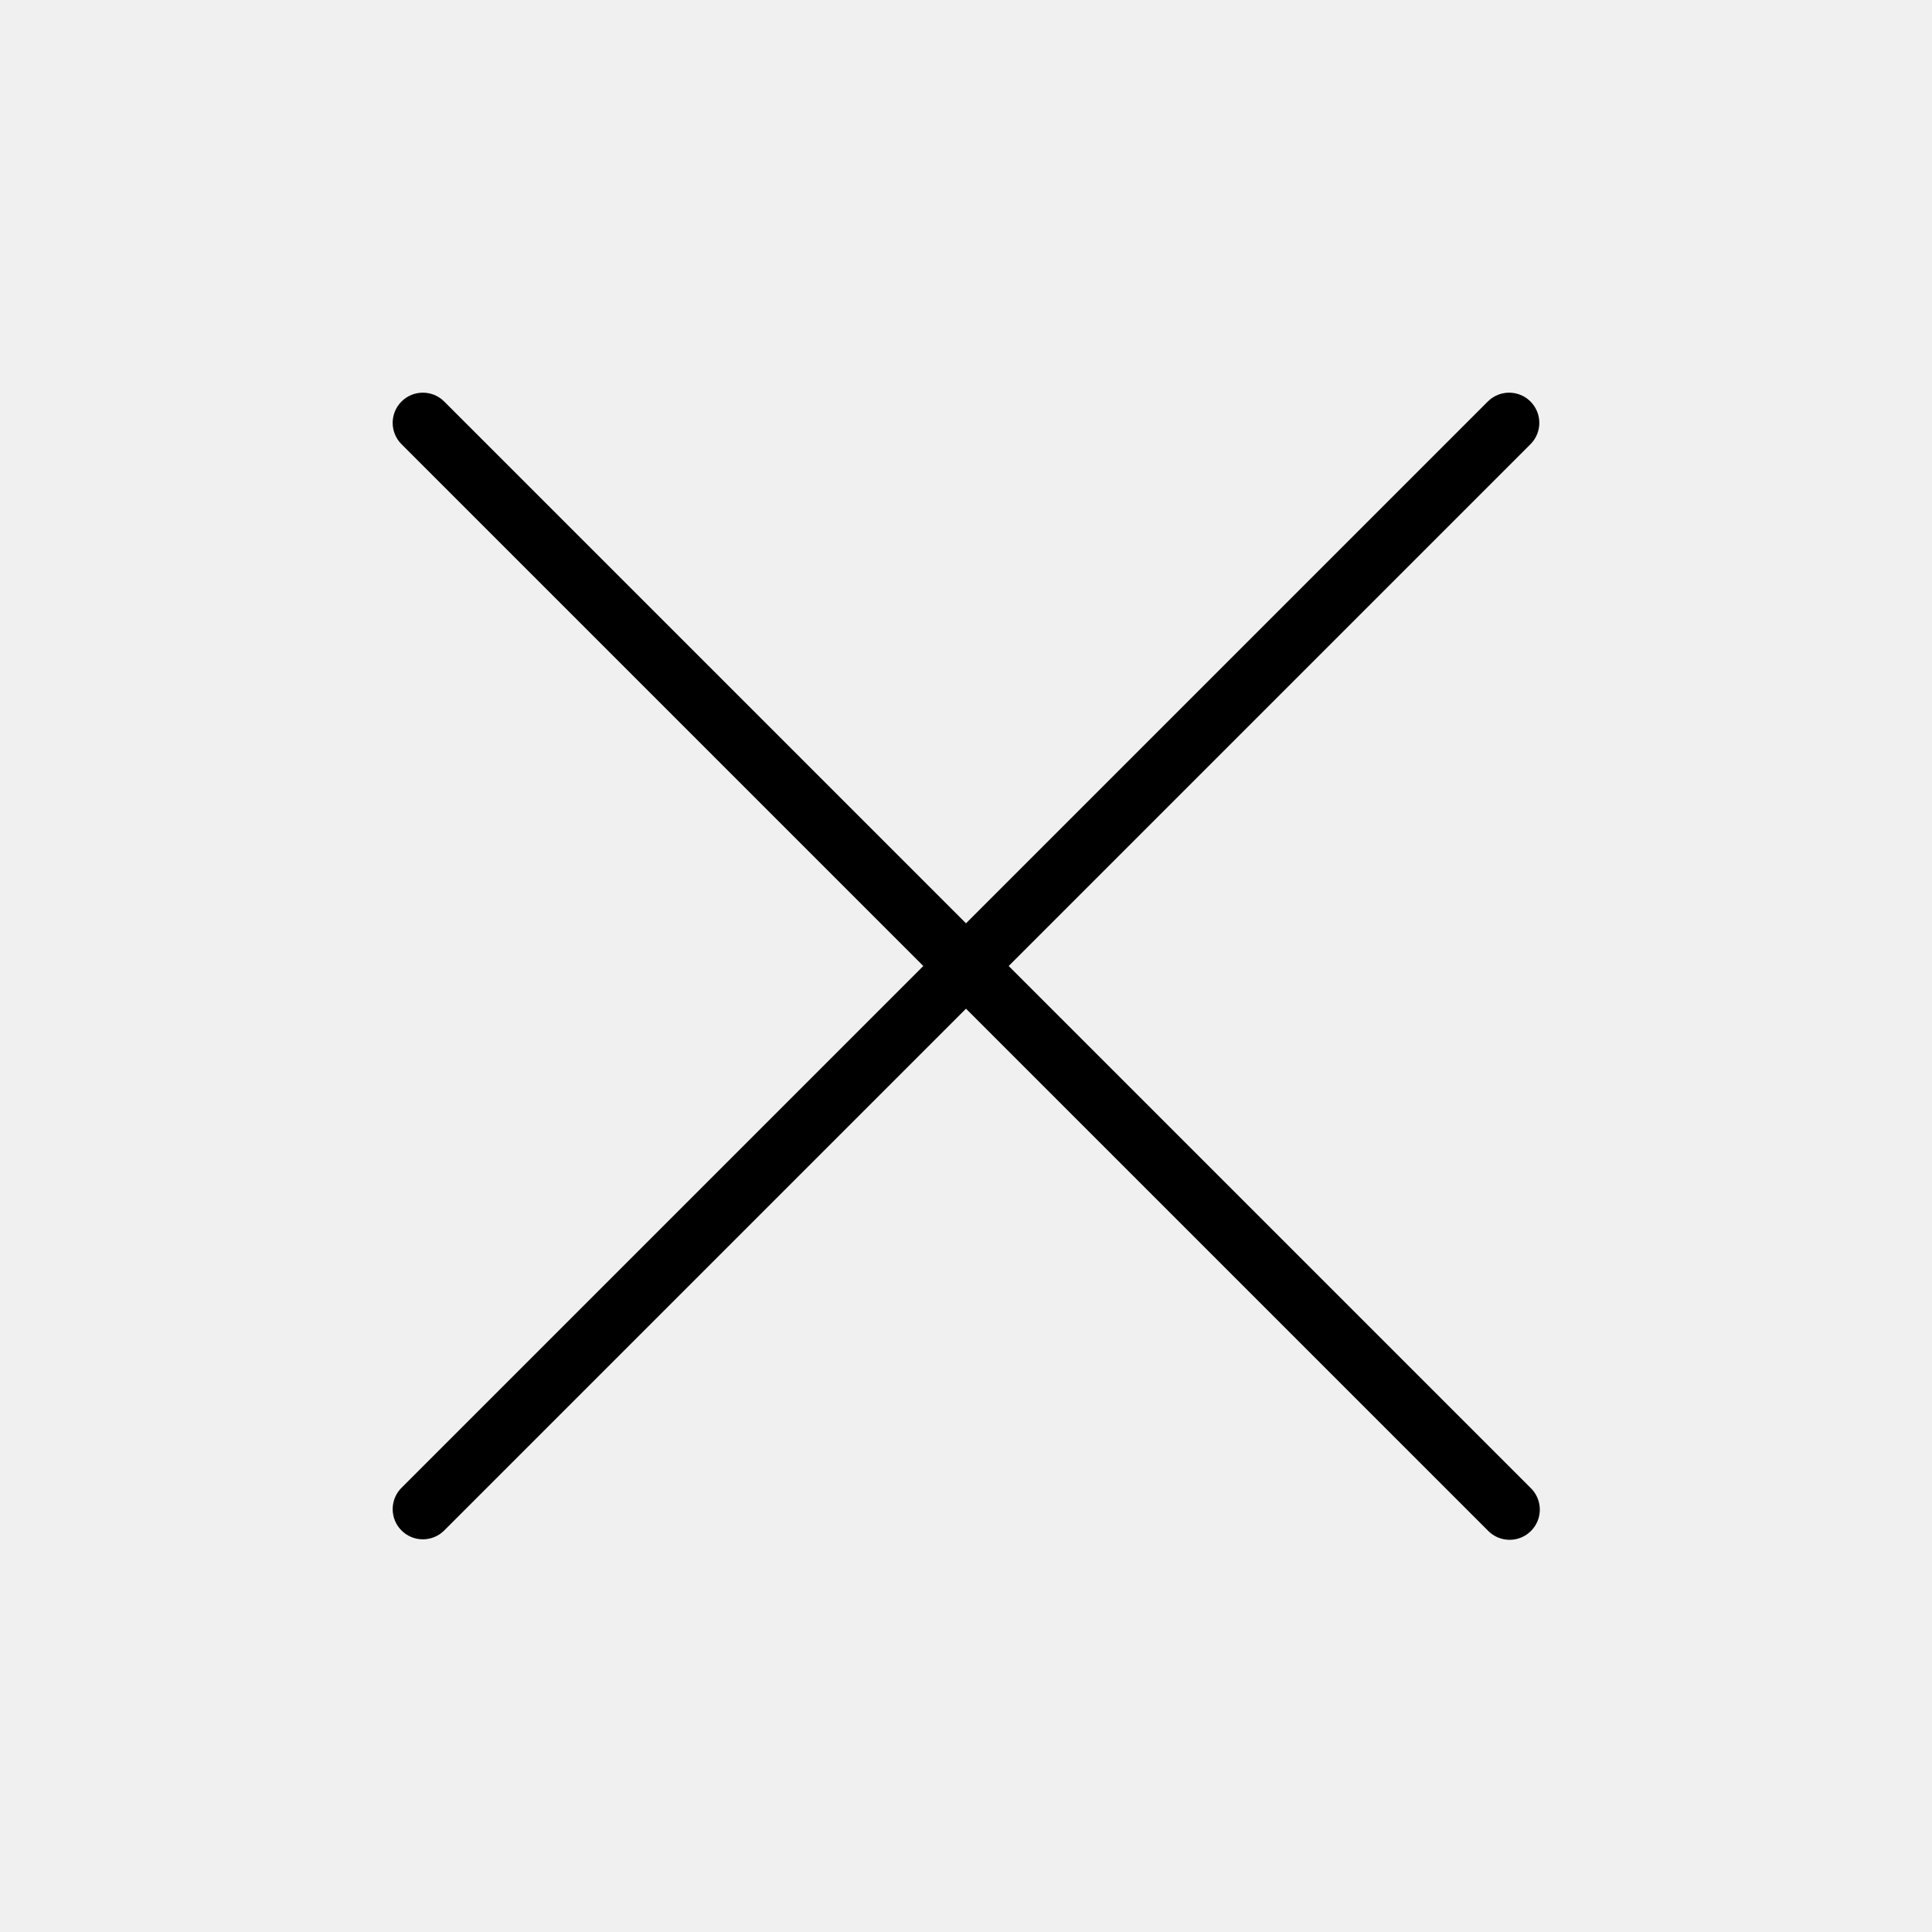
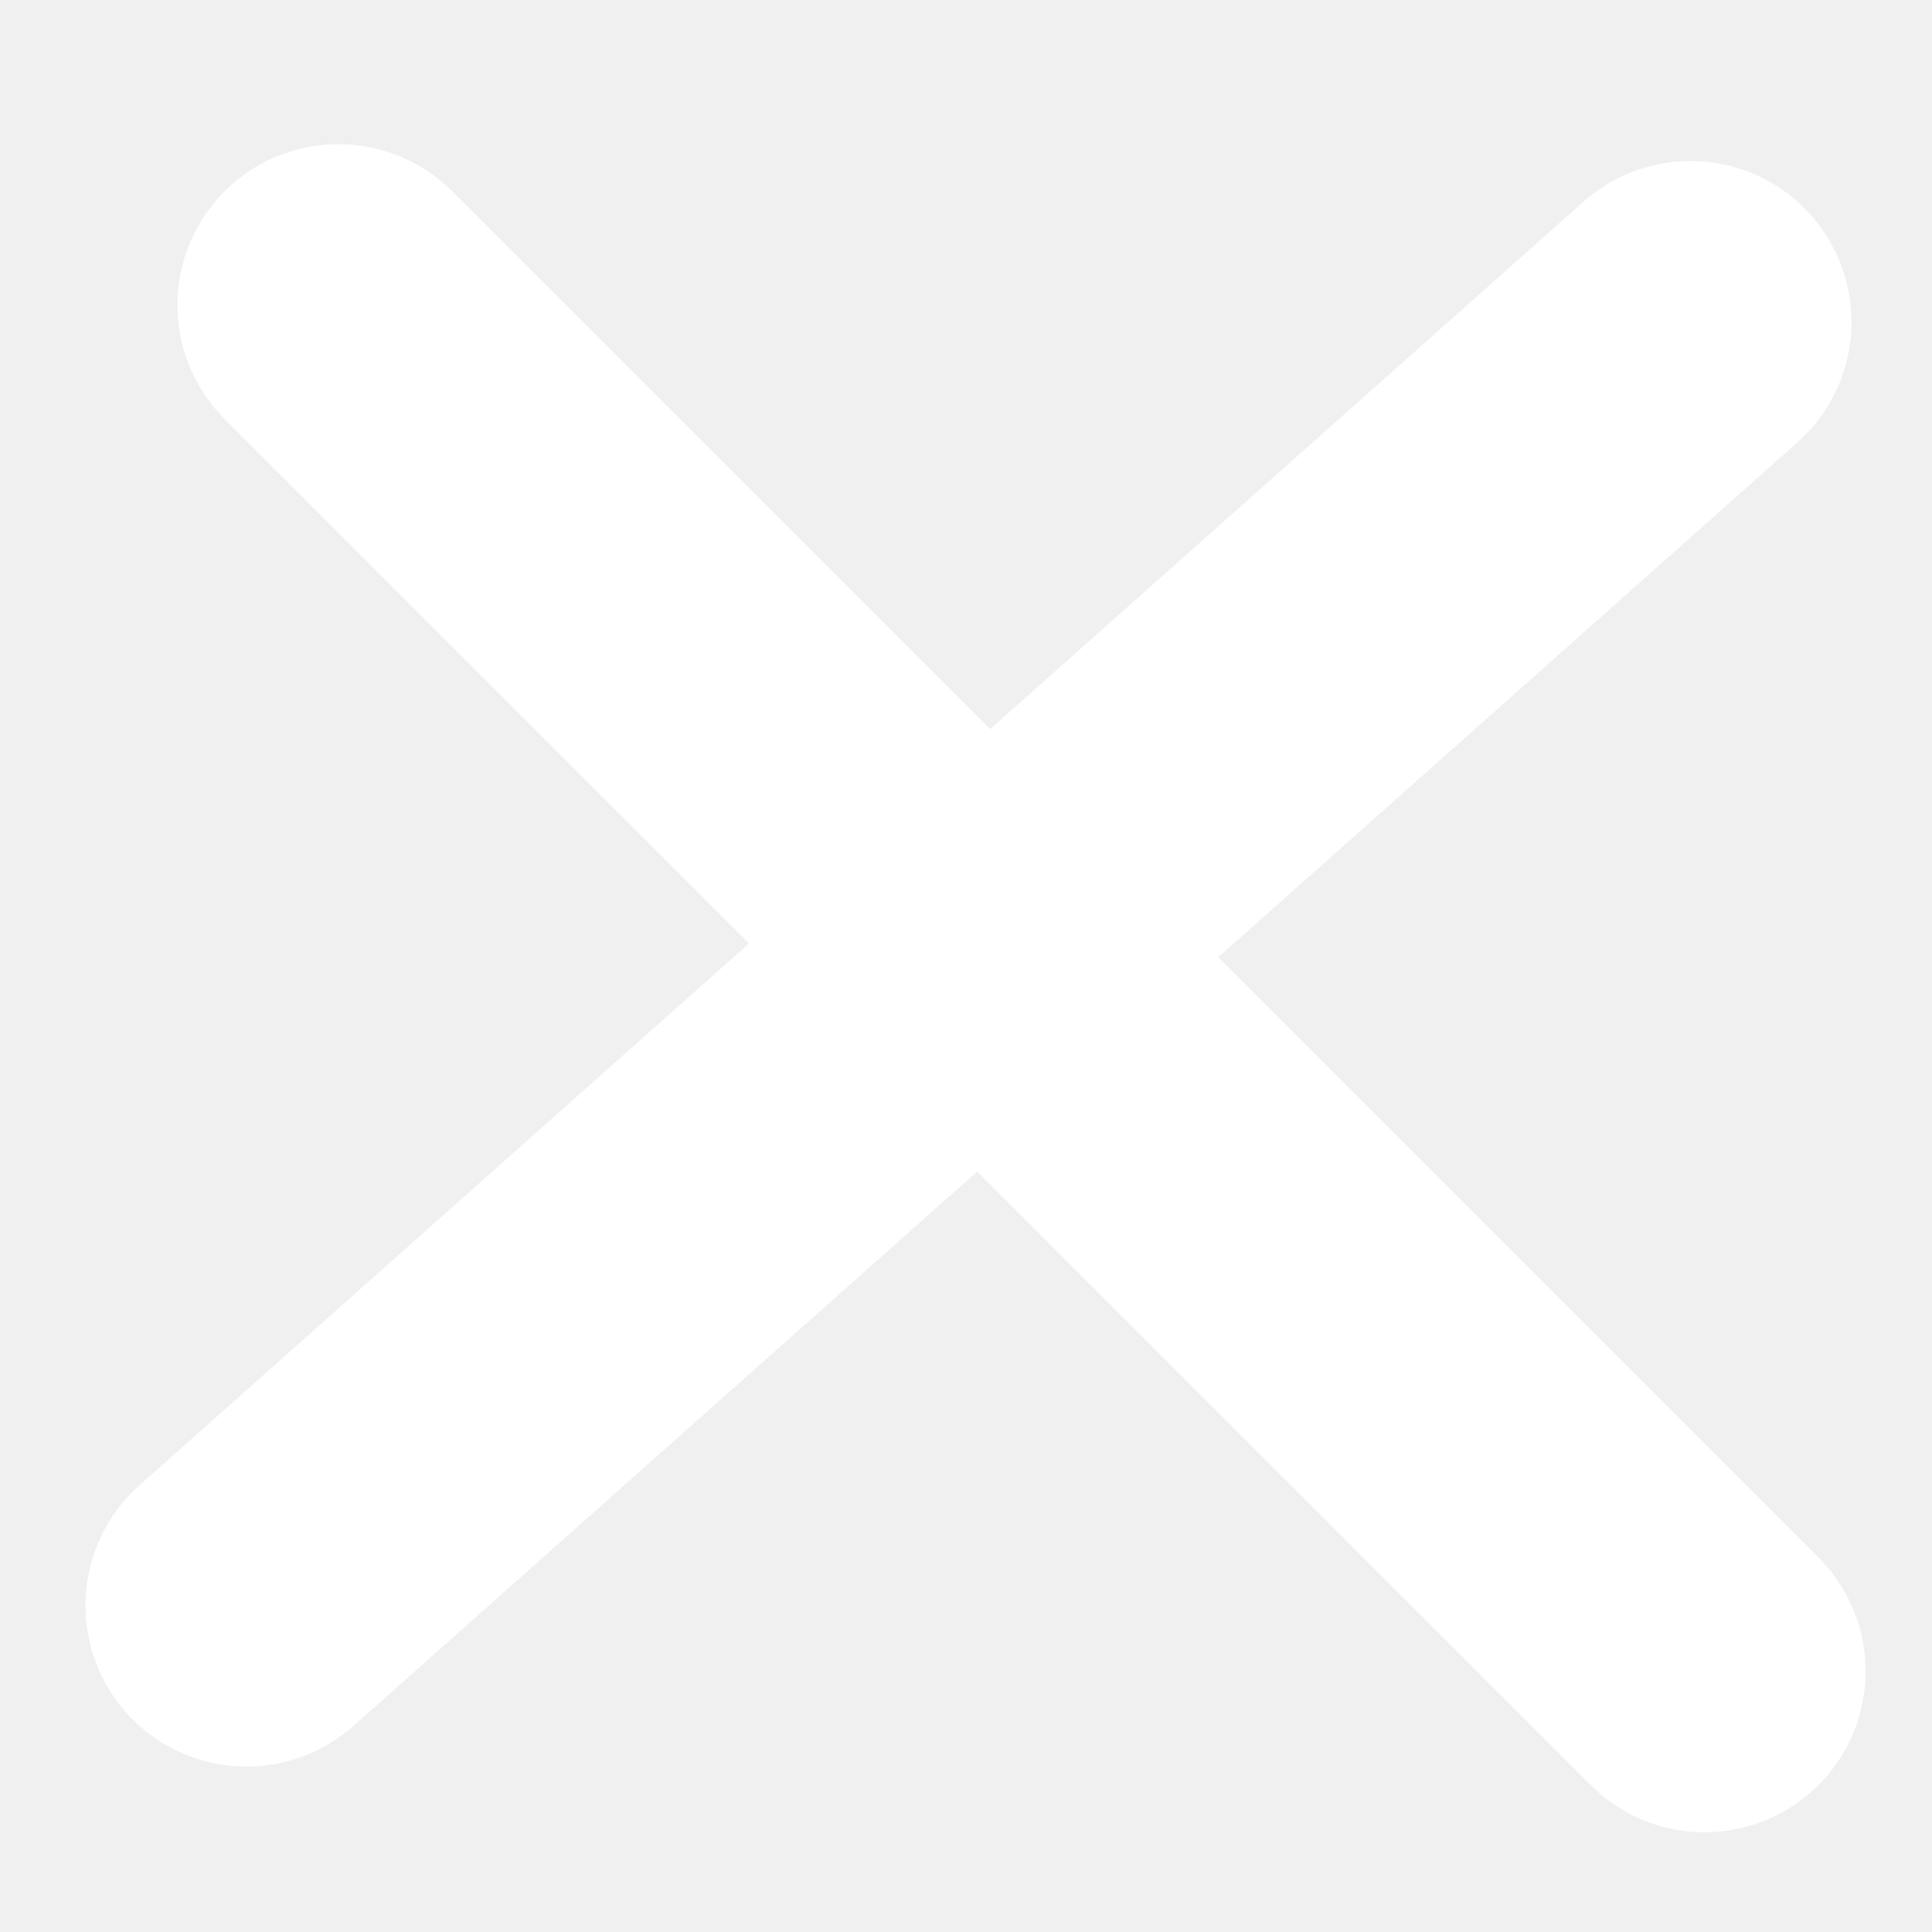
- <svg xmlns="http://www.w3.org/2000/svg" id="Flat" viewBox="0 0 256 256">
-   <path d="M202.829,197.172a4,4,0,1,1-5.657,5.656L128,133.657,58.829,202.828a4,4,0,0,1-5.657-5.656L122.343,128,53.171,58.828a4,4,0,0,1,5.657-5.656L128,122.343l69.171-69.171a4,4,0,0,1,5.657,5.656L133.657,128Z" />
+ <svg xmlns="http://www.w3.org/2000/svg" width="24" height="24" viewBox="0 0 24 24" fill="none">
+   <path d="M21 4L3.062 19.945" stroke="white" stroke-width="4" stroke-linecap="round" stroke-linejoin="round" />
+   <path d="M21.175 20.761L4.204 3.791" stroke="white" stroke-width="4" stroke-linecap="round" stroke-linejoin="round" />
</svg>
